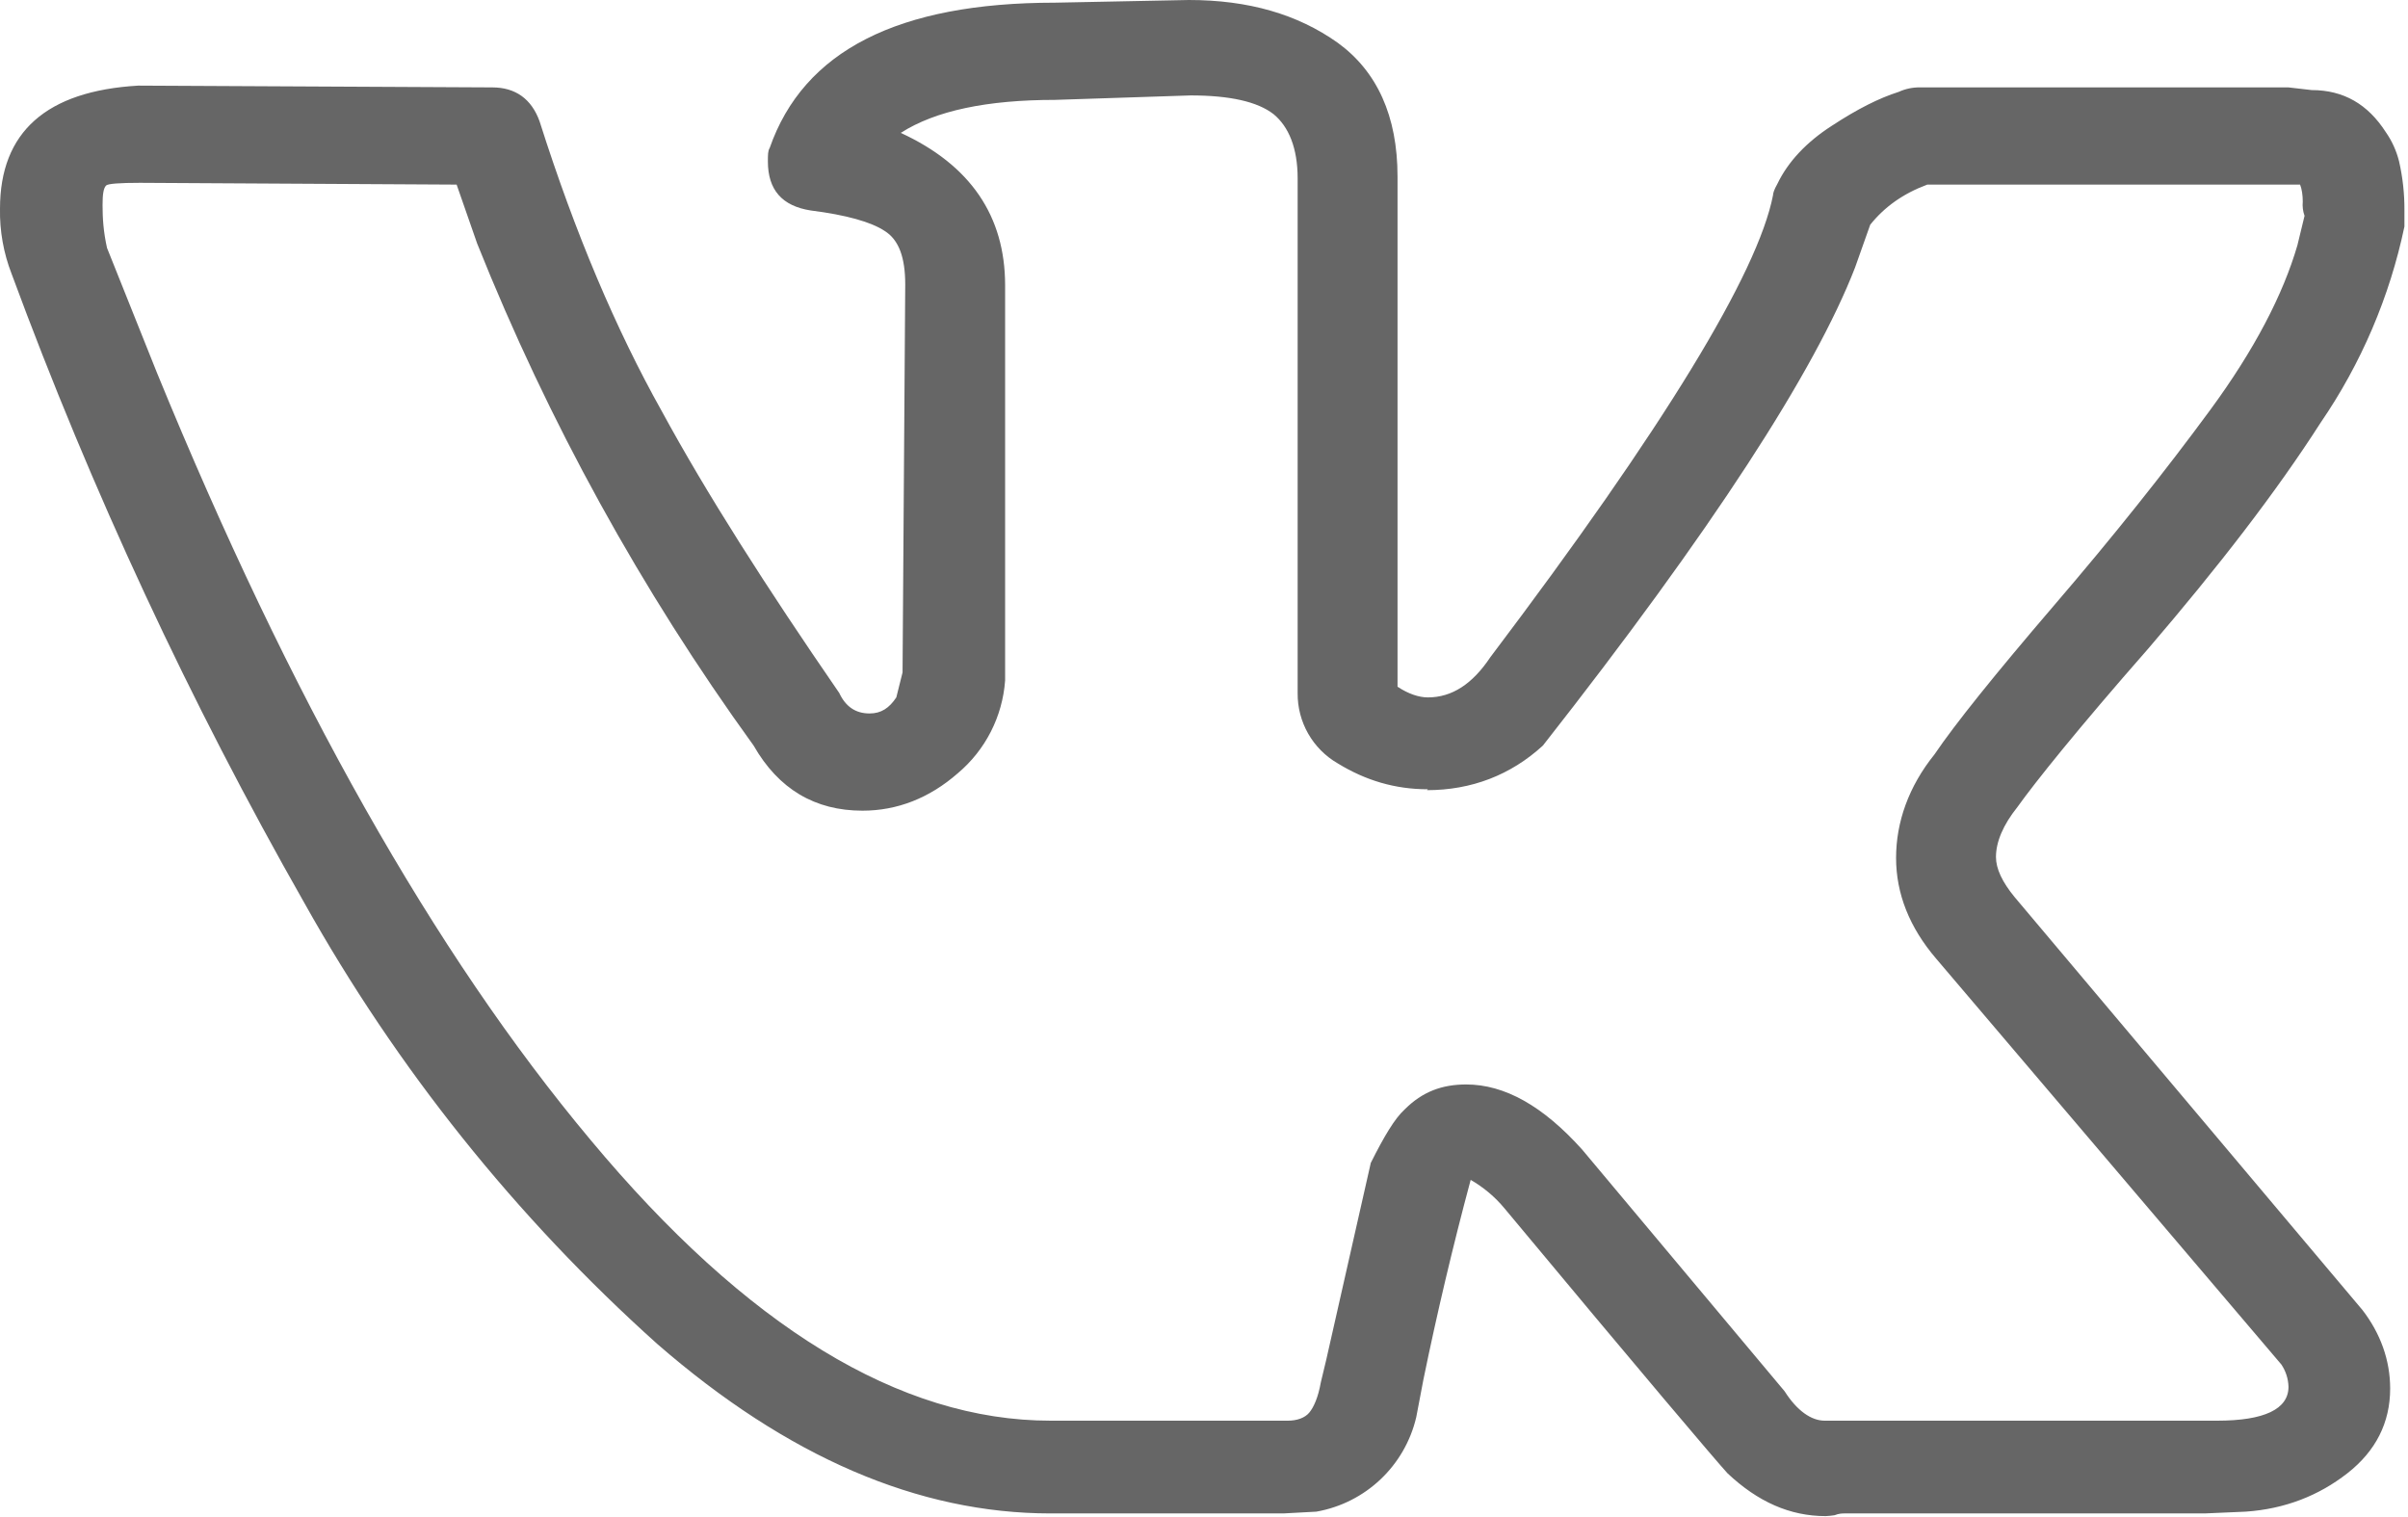
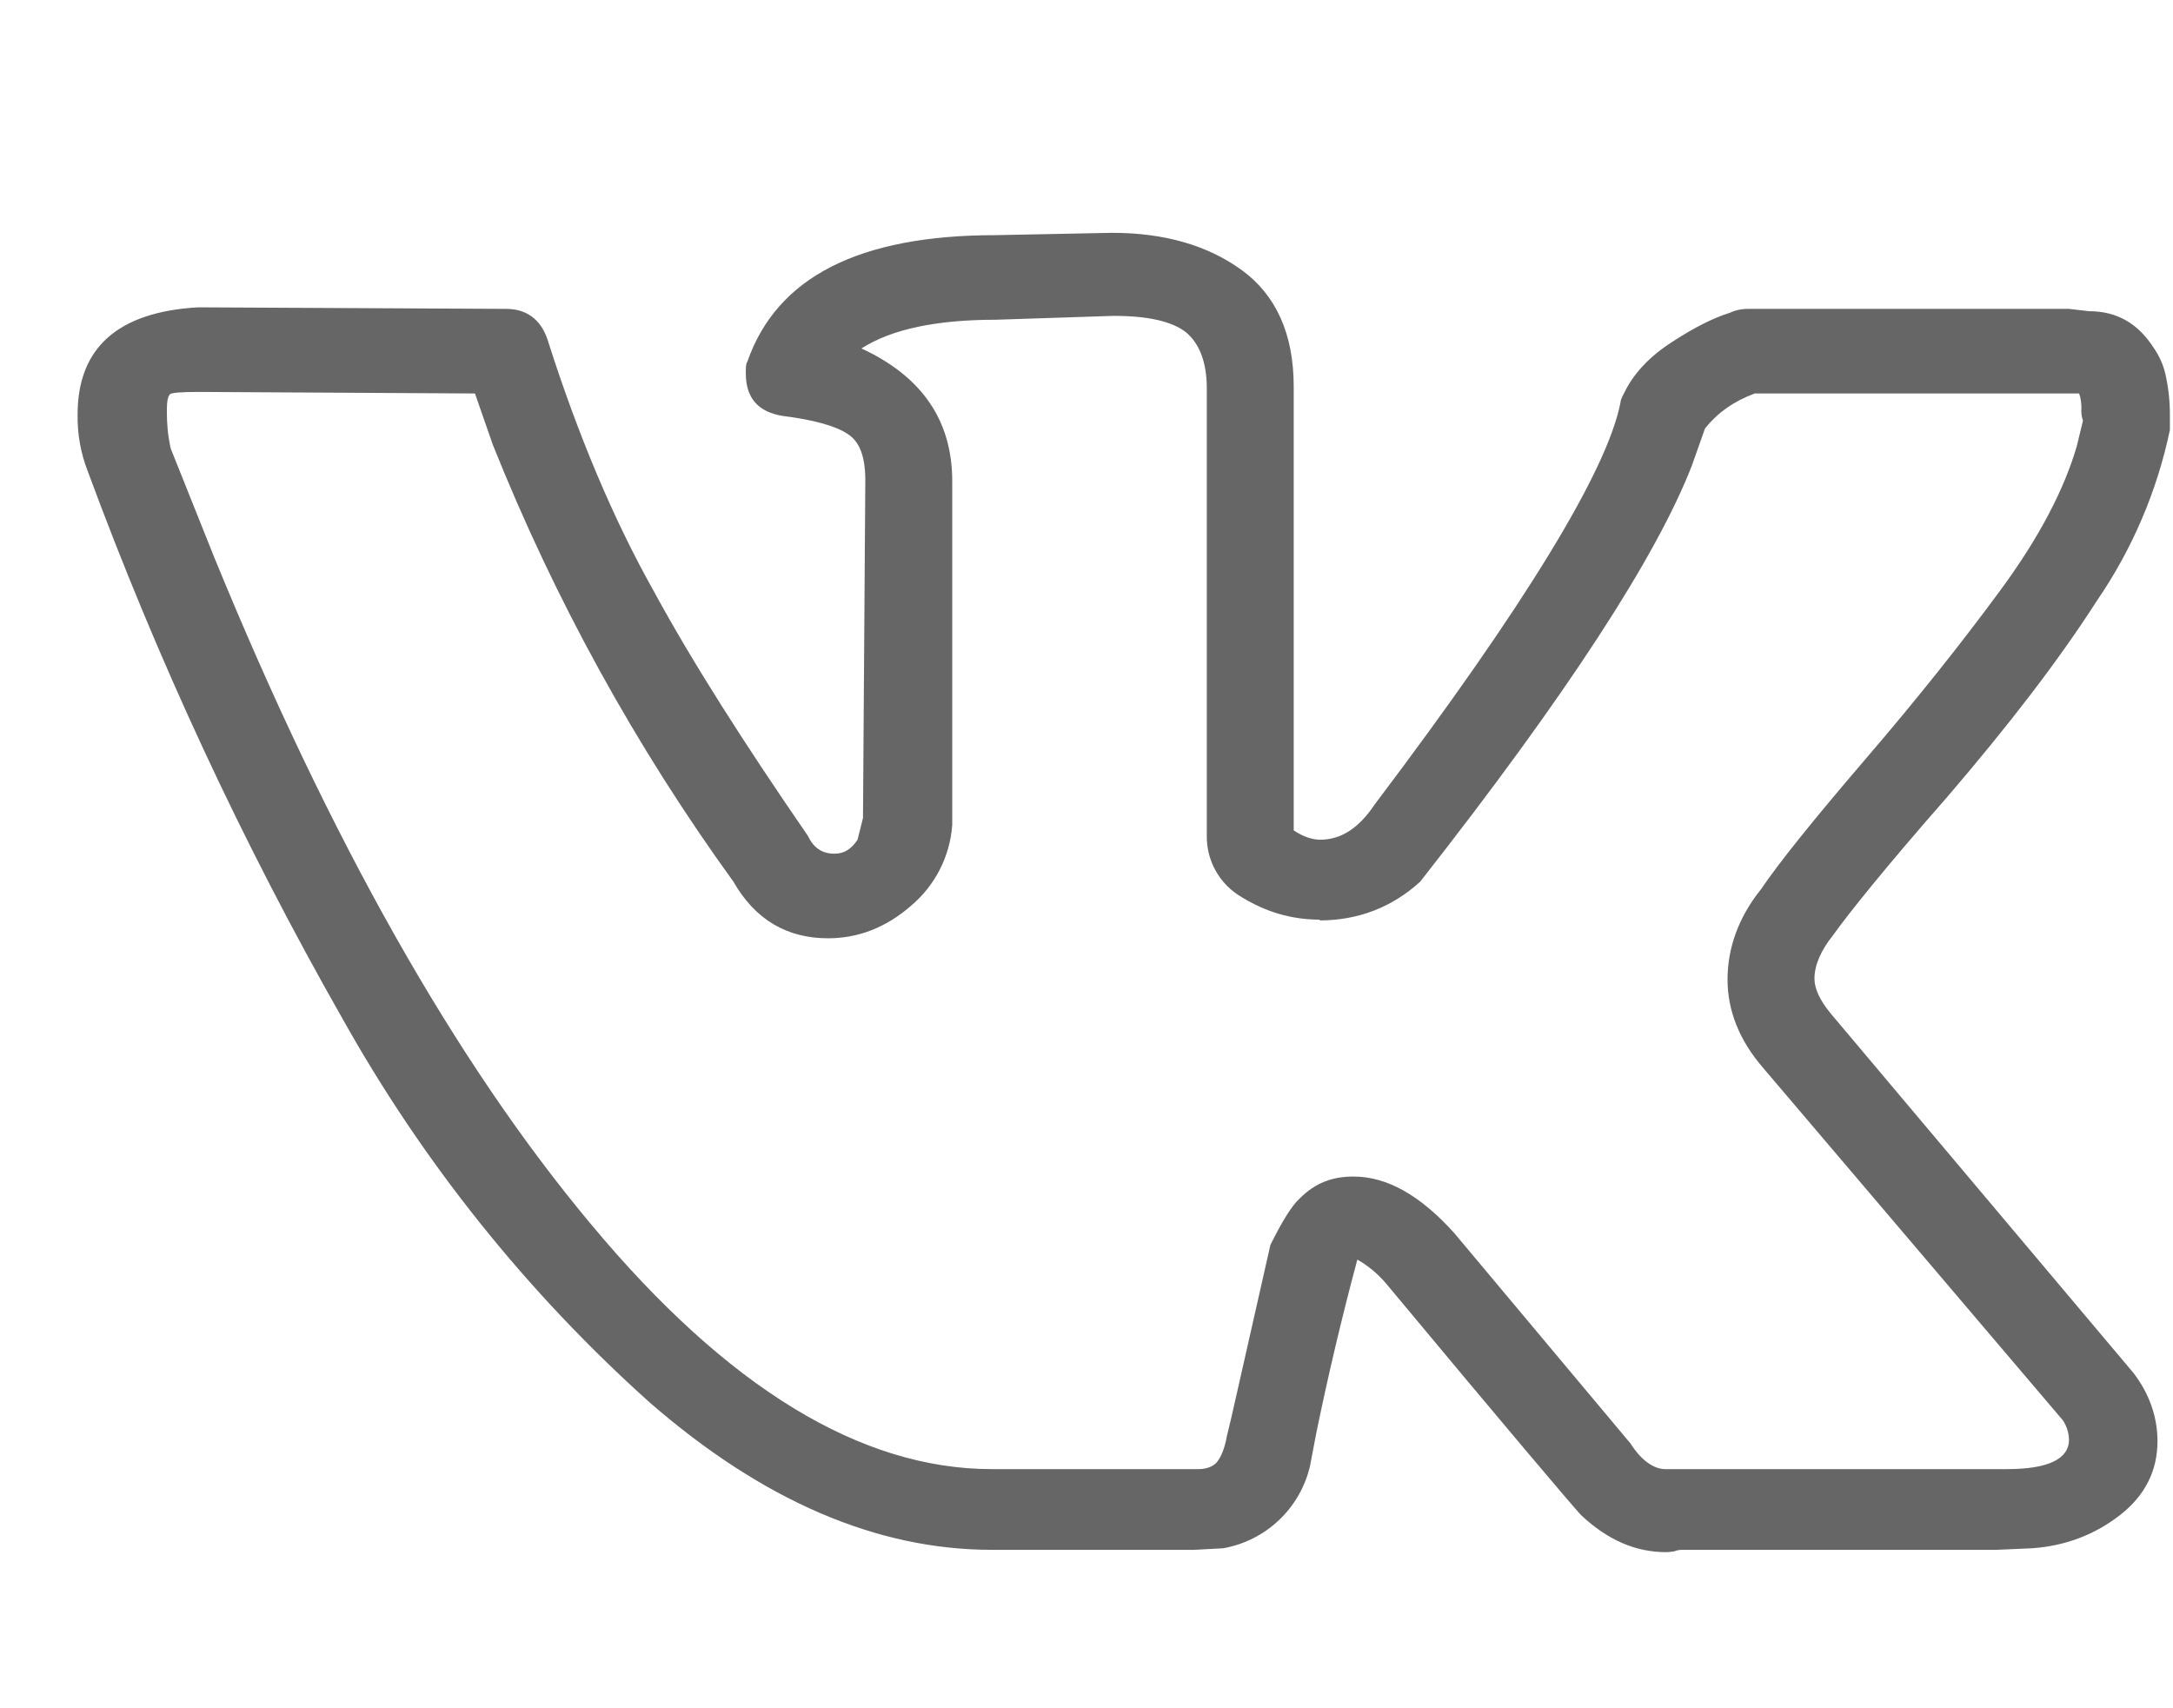
- <svg xmlns="http://www.w3.org/2000/svg" width="27" height="17" viewBox="0 0 27 17" fill="none">
-   <path d="M0 2.34C0 1.48.52 1.02 1.55.96l3.97.02c.26 0 .44.13.53.38.4 1.26.86 2.34 1.37 3.25.5.92 1.17 1.97 1.99 3.16.07.15.18.23.34.23.13 0 .22-.06.3-.18l.07-.28.03-4.35c0-.3-.07-.5-.23-.6-.15-.1-.43-.18-.83-.23-.32-.05-.48-.23-.48-.55 0-.07 0-.12.02-.15C9.01.57 10.07.03 11.83.03l1.5-.03C14 0 14.55.16 15 .48c.44.32.67.82.67 1.5V7.7c.12.08.24.12.34.12.27 0 .5-.15.7-.45 1.95-2.58 3-4.31 3.17-5.18 0-.02.01-.06.05-.13.12-.25.33-.47.61-.65.29-.19.53-.31.75-.38a.55.55 0 0 1 .24-.05h4.13l.26.03c.36 0 .63.16.83.47.07.1.12.21.15.33a2.4 2.4 0 0 1 .06.55v.18a6.11 6.11 0 0 1-.94 2.2c-.5.78-1.15 1.62-1.93 2.53-.79.9-1.27 1.5-1.47 1.78-.16.2-.24.39-.24.56 0 .13.07.28.21.45l3.9 4.63c.2.26.31.56.31.88 0 .38-.16.7-.48.95-.32.25-.7.4-1.14.43l-.46.02h-4.04c-.02 0-.06 0-.11.02a.86.86 0 0 1-.1.01c-.4 0-.76-.16-1.1-.48-.12-.13-.96-1.12-2.5-2.97a1.39 1.39 0 0 0-.38-.32 38.47 38.47 0 0 0-.53 2.24l-.08.42a1.4 1.4 0 0 1-1.12 1.06l-.37.02h-2.61c-1.48 0-2.95-.63-4.41-1.9a19.3 19.3 0 0 1-3.96-4.95A47.51 47.51 0 0 1 .13 3.07 1.92 1.92 0 0 1 0 2.34Zm16.01 6.51c-.37 0-.7-.1-1.01-.29a.9.9 0 0 1-.45-.79V2c0-.34-.1-.58-.27-.72-.18-.14-.49-.21-.93-.21l-1.52.05c-.76 0-1.34.12-1.73.37.78.36 1.17.93 1.17 1.71v4.43a1.5 1.5 0 0 1-.53 1.04c-.32.28-.68.42-1.07.42-.53 0-.94-.24-1.22-.73a26.16 26.16 0 0 1-3.1-5.63l-.23-.66-3.55-.02c-.23 0-.36.01-.38.03-.03.03-.04.1-.04.22 0 .15.01.3.05.48l.56 1.4c1.49 3.64 3.11 6.51 4.86 8.6 1.75 2.1 3.47 3.15 5.16 3.15h2.66c.1 0 .19-.03.24-.09.05-.06.1-.17.13-.34l.06-.25.5-2.21c.15-.3.27-.5.38-.6.2-.2.42-.28.69-.28.43 0 .86.24 1.3.73l2.27 2.71c.14.22.3.33.45.33h4.4c.53 0 .8-.13.8-.38a.47.47 0 0 0-.08-.25l-3.87-4.55c-.3-.35-.45-.73-.45-1.13 0-.4.14-.8.43-1.16.23-.34.68-.9 1.34-1.67.67-.78 1.25-1.51 1.75-2.19.5-.68.82-1.3.98-1.85l.08-.33a.37.37 0 0 1-.02-.16c0-.07-.01-.14-.03-.19h-4.18c-.27.1-.48.25-.64.45L20.8 3c-.45 1.16-1.6 2.94-3.5 5.36-.36.33-.8.5-1.3.5Z" fill="#666" />
+ <svg xmlns="http://www.w3.org/2000/svg" width="28" height="22" viewBox="0 0 28 22" fill="none">
+   <path d="M1 5.34c0-.86.52-1.32 1.55-1.38l3.97.02c.26 0 .44.13.53.38.4 1.26.86 2.34 1.37 3.25.5.92 1.17 1.97 1.99 3.16.07.15.18.23.34.23.13 0 .22-.06.3-.18l.07-.28.03-4.35c0-.3-.07-.5-.23-.6-.15-.1-.43-.18-.83-.23-.32-.05-.48-.23-.48-.55 0-.07 0-.12.02-.15.38-1.09 1.44-1.63 3.2-1.63l1.5-.03c.67 0 1.23.16 1.67.48.44.32.67.82.67 1.5v5.72c.12.08.24.12.34.12.27 0 .5-.15.7-.45 1.95-2.58 3-4.31 3.17-5.18 0-.02.01-.06.05-.13.12-.25.33-.47.61-.65.29-.19.53-.31.75-.38a.55.55 0 0 1 .24-.05h4.13l.26.03c.36 0 .63.16.83.47.07.1.12.21.15.33a2.4 2.4 0 0 1 .06.55v.18a6.11 6.11 0 0 1-.94 2.2c-.5.78-1.15 1.62-1.93 2.53-.79.9-1.27 1.5-1.47 1.78-.16.2-.24.39-.24.56 0 .13.07.28.21.45l3.9 4.63c.2.26.31.56.31.88 0 .38-.16.7-.48.95-.32.25-.7.4-1.14.43l-.46.02h-4.04c-.02 0-.06 0-.11.02a.86.86 0 0 1-.1.01c-.4 0-.76-.16-1.1-.48-.12-.13-.96-1.12-2.5-2.97a1.39 1.39 0 0 0-.38-.32 38.47 38.47 0 0 0-.53 2.24l-.08.42a1.4 1.4 0 0 1-1.12 1.06l-.37.02h-2.61c-1.48 0-2.95-.63-4.41-1.9a19.3 19.3 0 0 1-3.96-4.95 47.51 47.51 0 0 1-3.28-7.05A1.92 1.92 0 0 1 1 5.34Zm16.01 6.51c-.37 0-.7-.1-1.01-.29a.9.9 0 0 1-.45-.79V5c0-.34-.1-.58-.27-.72-.18-.14-.49-.21-.93-.21l-1.52.05c-.76 0-1.34.12-1.73.37.78.36 1.17.93 1.17 1.71v4.43a1.5 1.5 0 0 1-.53 1.04c-.32.28-.68.42-1.07.42-.53 0-.94-.24-1.22-.73a26.16 26.16 0 0 1-3.1-5.63l-.23-.66-3.55-.02c-.23 0-.36.01-.38.03-.03.03-.04.1-.04.22 0 .15.01.3.05.48l.56 1.4c1.49 3.64 3.11 6.51 4.86 8.6 1.75 2.1 3.47 3.15 5.16 3.15h2.66c.1 0 .19-.03.24-.09.05-.06.1-.17.13-.34l.06-.25.5-2.21c.15-.3.27-.5.38-.6.2-.2.42-.28.69-.28.43 0 .86.24 1.3.73l2.27 2.71c.14.22.3.33.45.33h4.4c.53 0 .8-.13.8-.38a.47.47 0 0 0-.08-.25l-3.87-4.55c-.3-.35-.45-.73-.45-1.13 0-.4.14-.8.43-1.16.23-.34.68-.9 1.34-1.67.67-.78 1.25-1.51 1.75-2.19.5-.68.82-1.3.98-1.85l.08-.33a.37.37 0 0 1-.02-.16c0-.07-.01-.14-.03-.19h-4.18c-.27.1-.48.25-.64.45L21.8 6c-.45 1.16-1.6 2.94-3.5 5.36-.36.33-.8.5-1.3.5Z" fill="#666" />
</svg>
